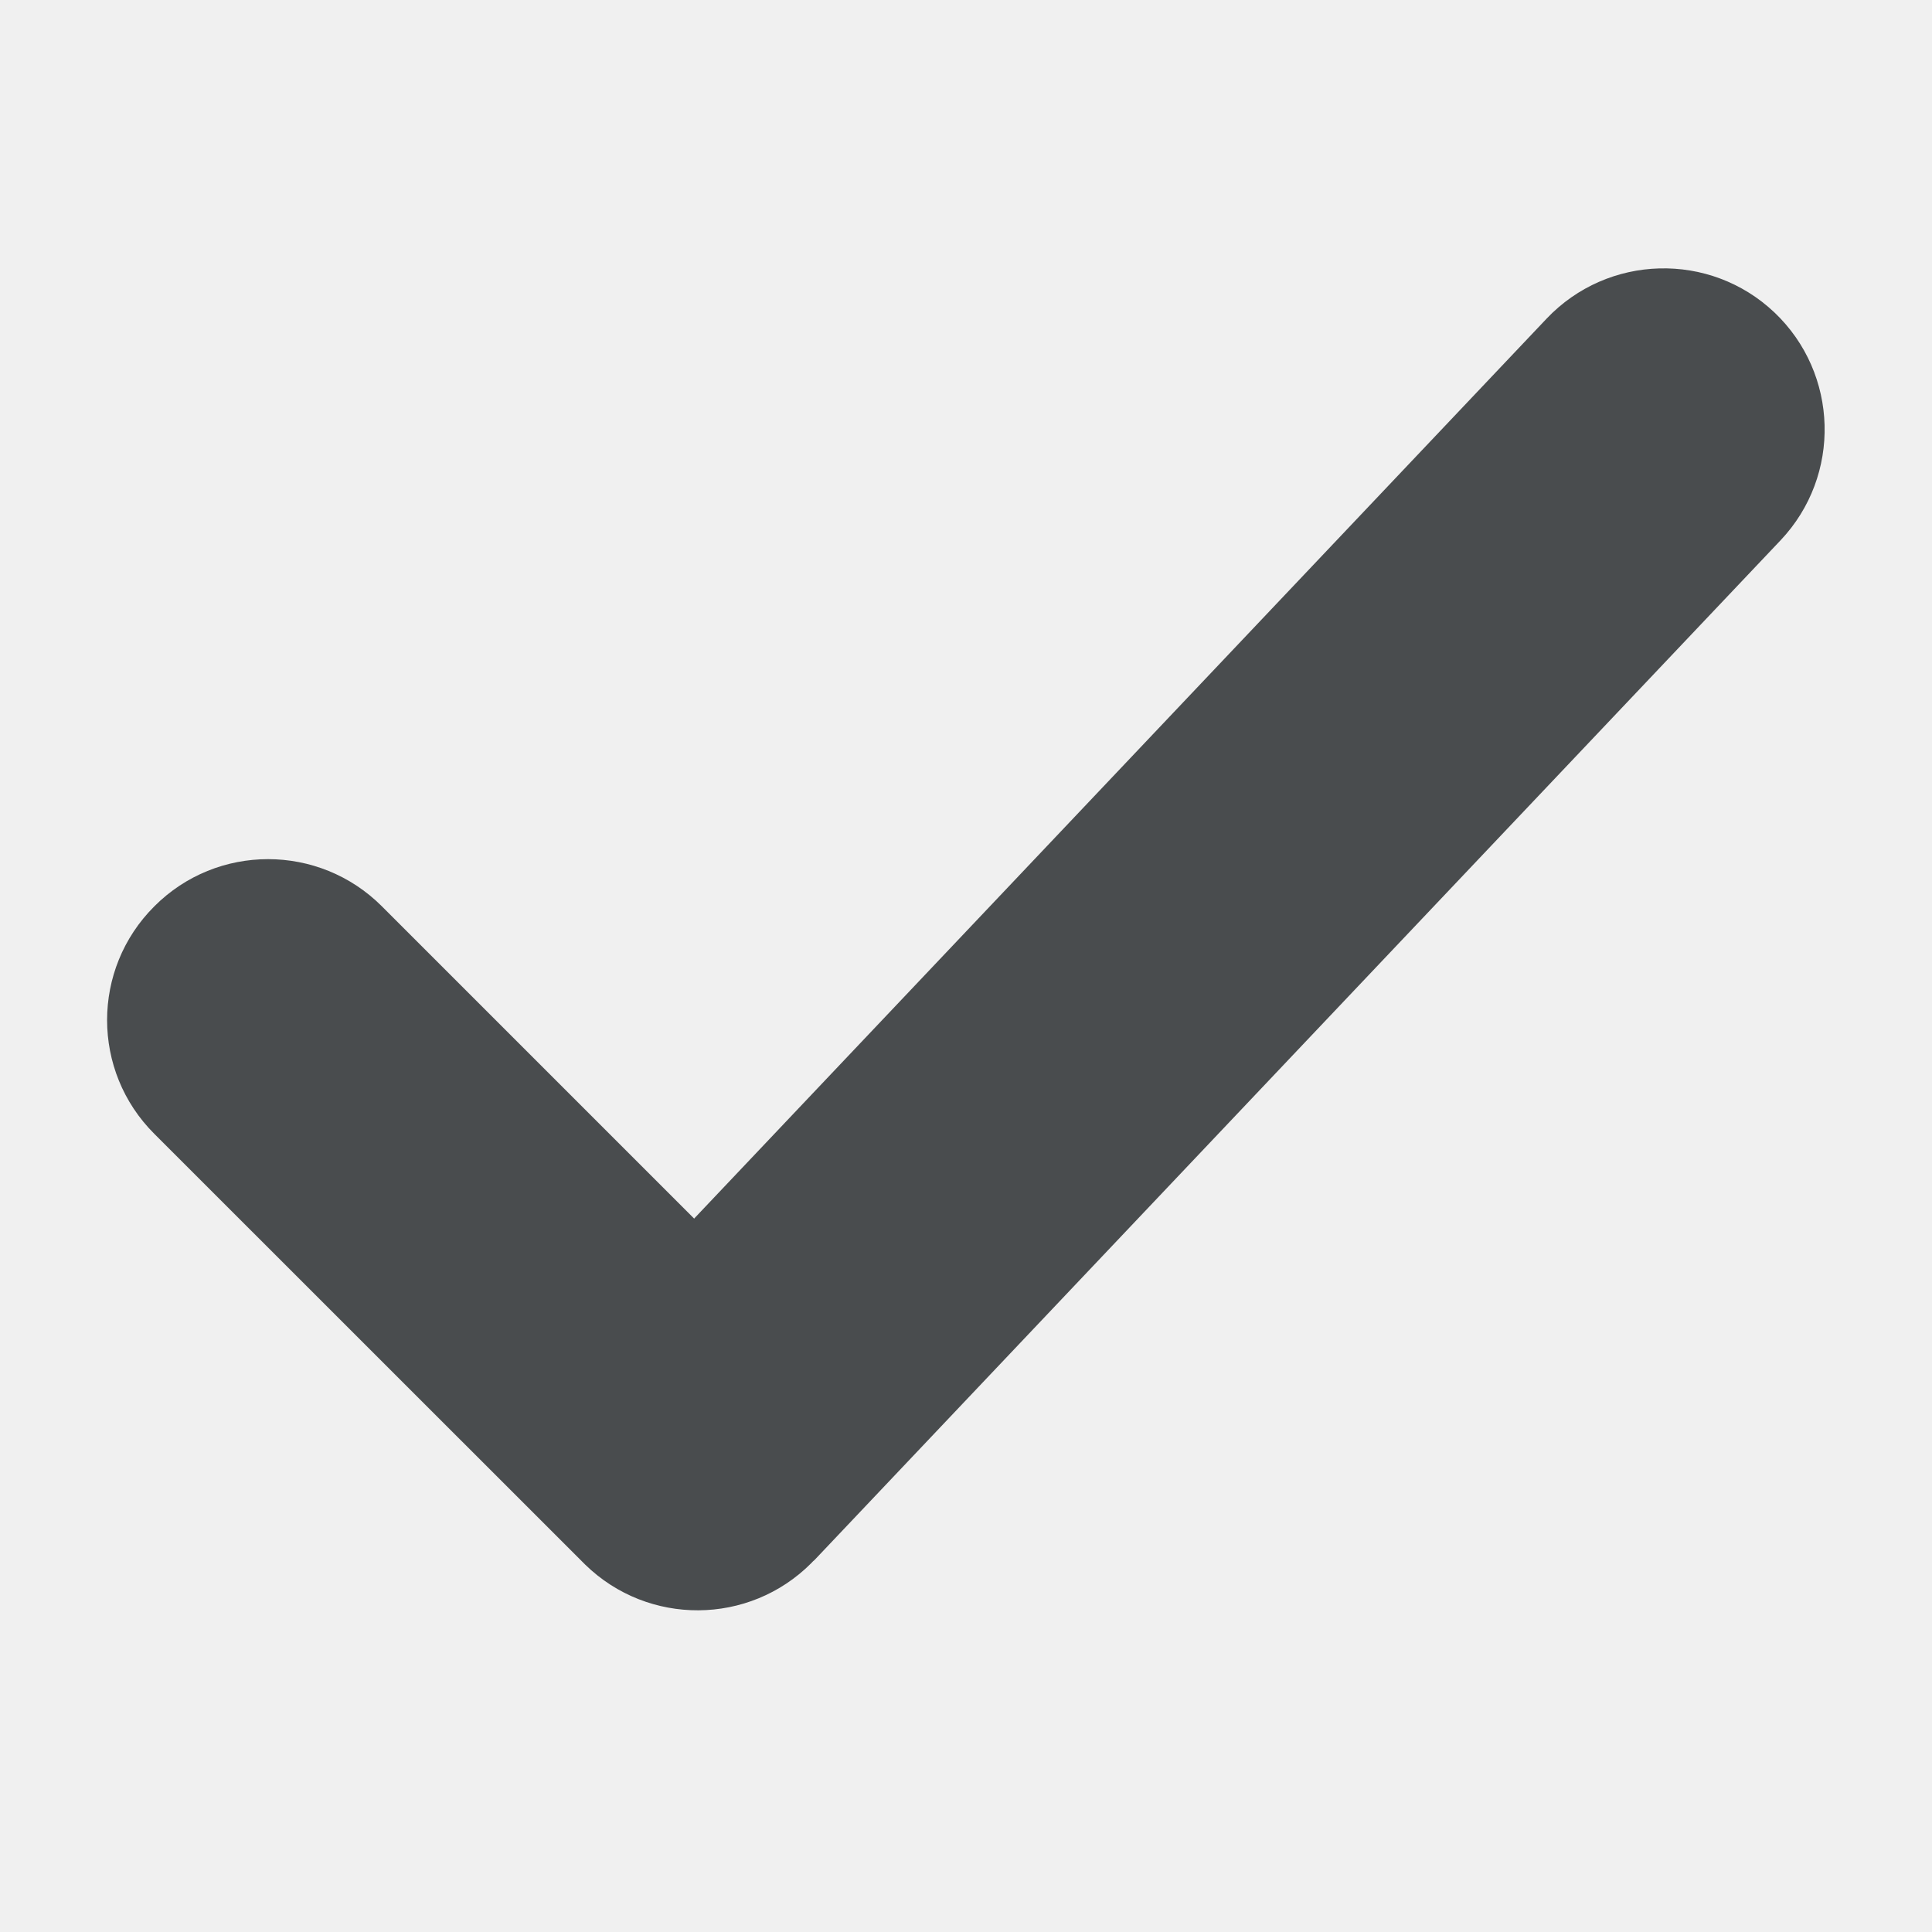
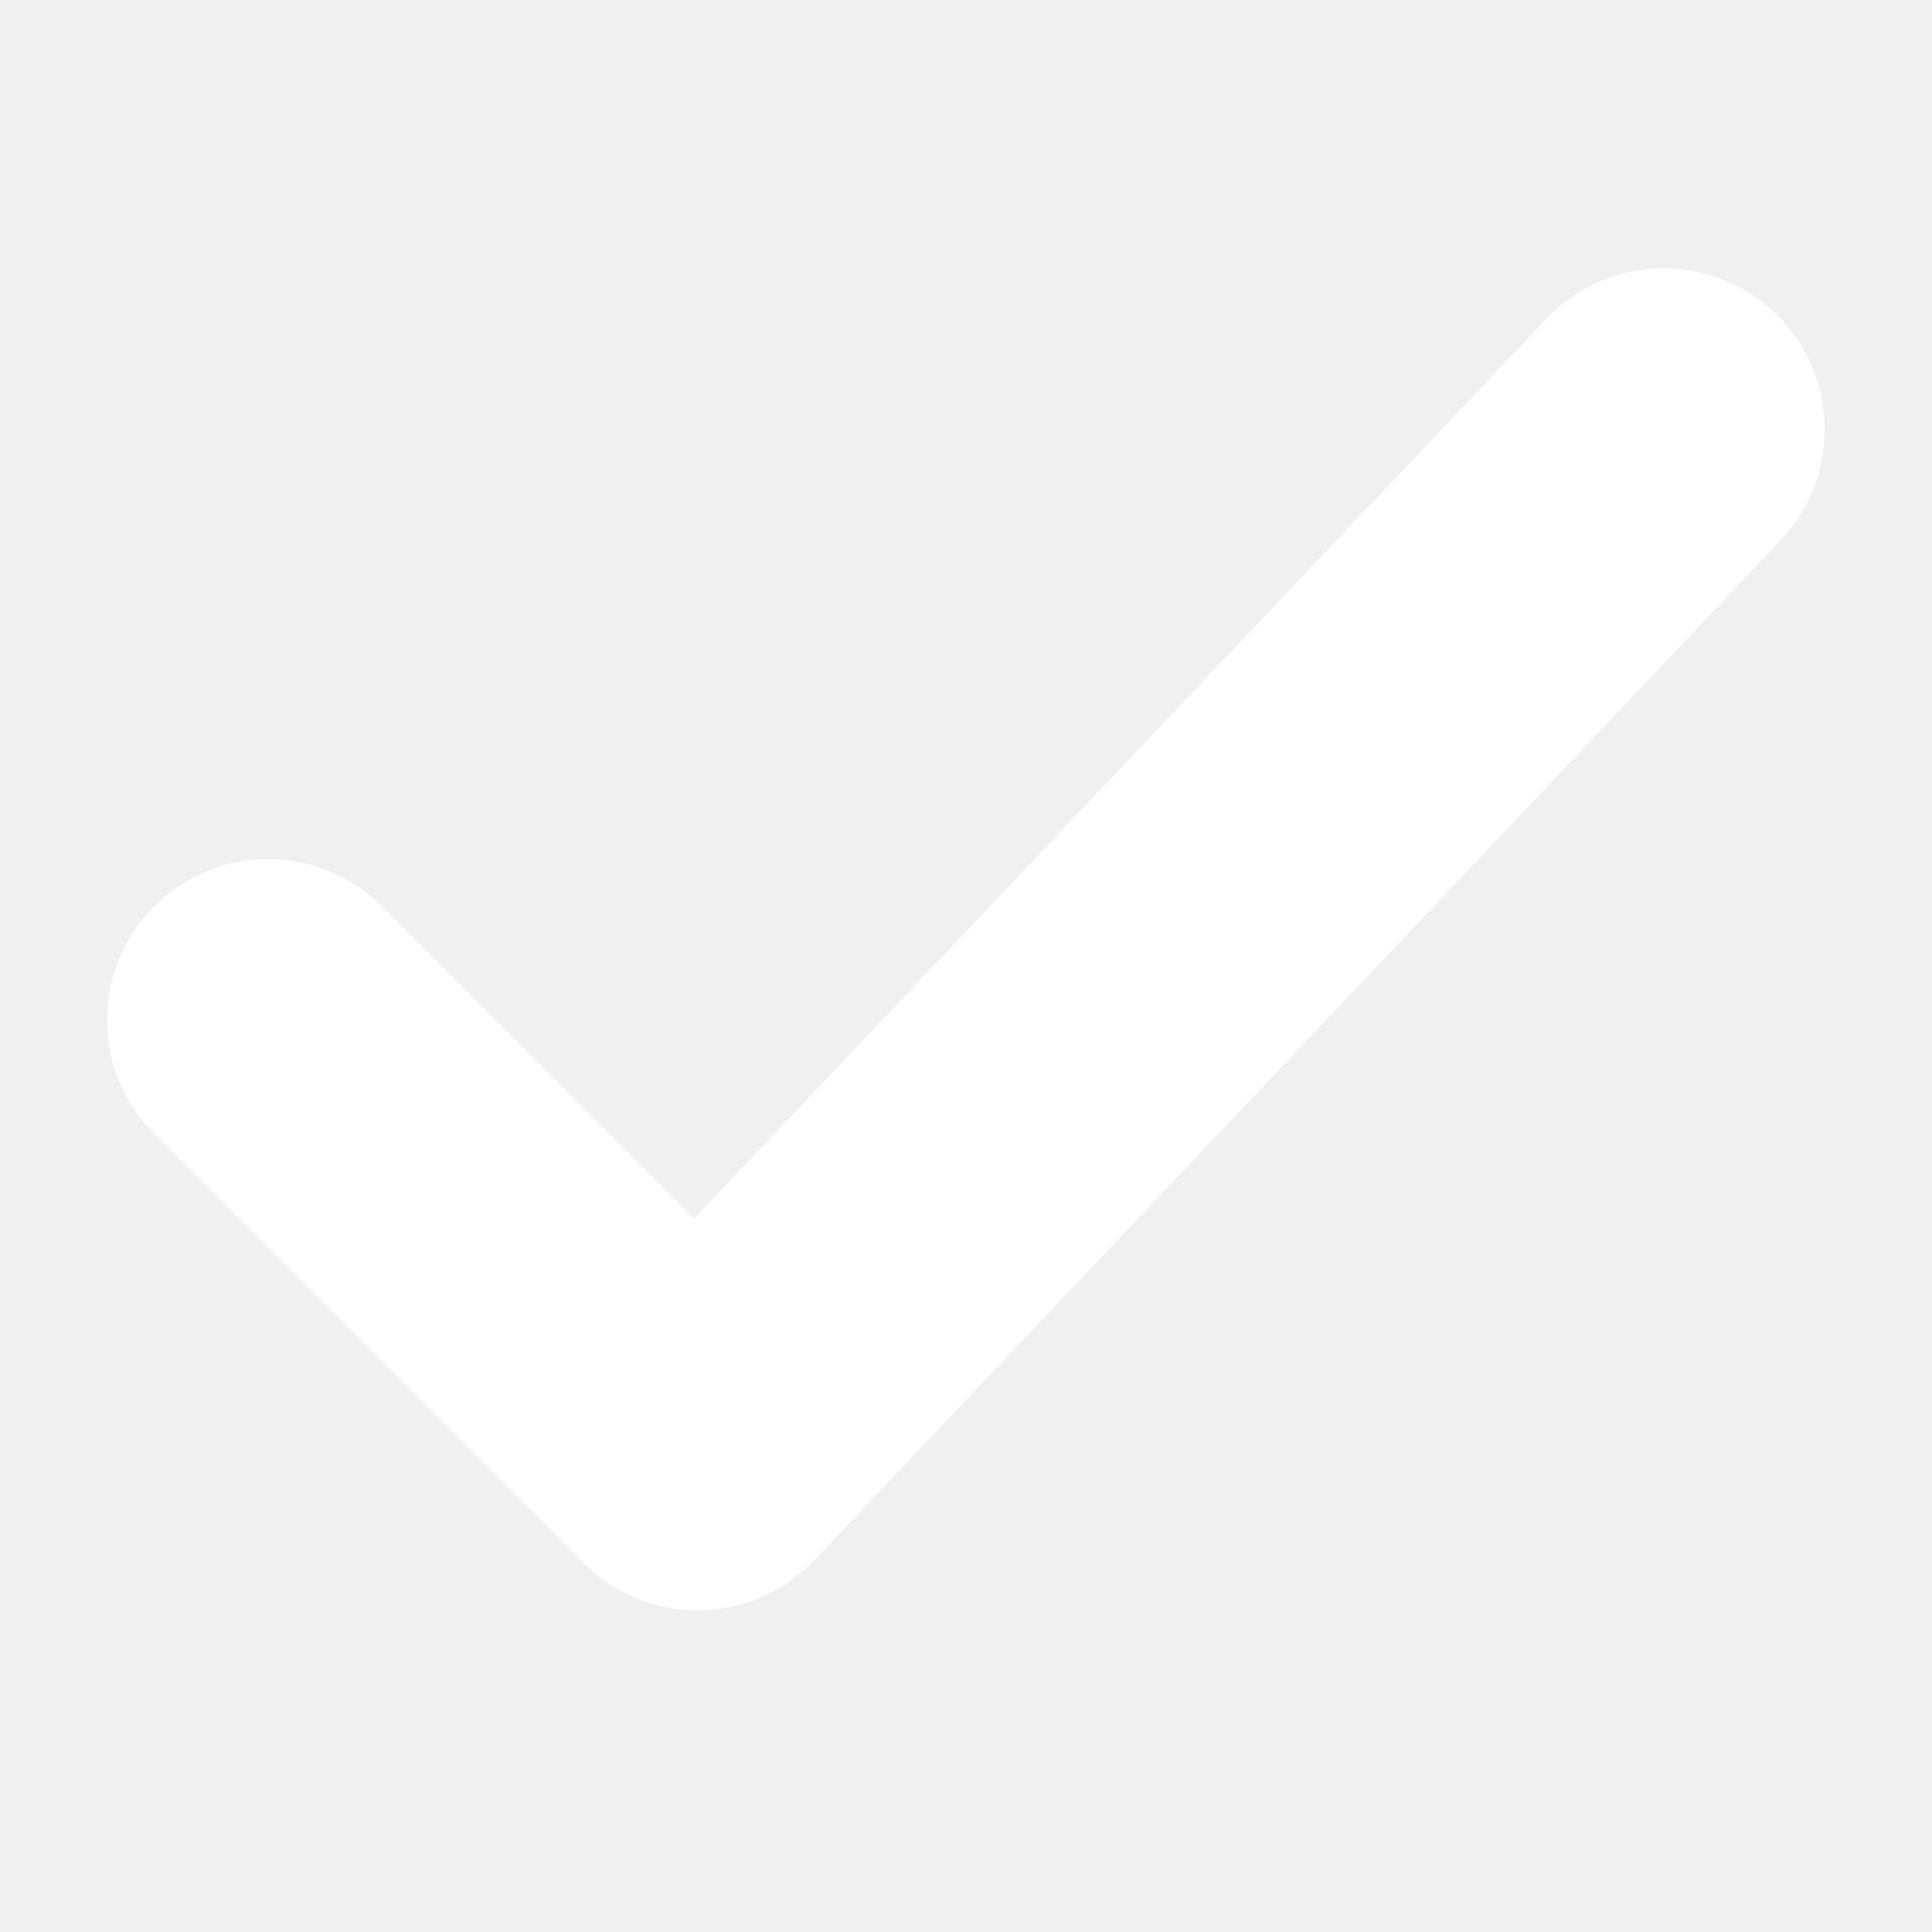
<svg xmlns="http://www.w3.org/2000/svg" width="18px" height="18px" viewBox="0 0 18 18">
-   <path d="M6.47 11.35l7.94-8.382c.57-.6 1.52-.627 2.122-.057.6.57.627 1.52.057 2.123l-9 9.5-.016.014-.014.015c-.58.582-1.52.586-2.106.015l-.02-.02-3.995-3.994c-.587-.585-.587-1.535 0-2.12.584-.586 1.534-.586 2.12 0l2.91 2.91z" fill="#494c4e" fill-rule="evenodd" />
+   <path d="M6.47 11.35l7.94-8.382c.57-.6 1.52-.627 2.122-.057.6.57.627 1.52.057 2.123l-9 9.5-.016.014-.014.015c-.58.582-1.52.586-2.106.015l-.02-.02-3.995-3.994c-.587-.585-.587-1.535 0-2.12.584-.586 1.534-.586 2.12 0l2.91 2.91z" fill="white" fill-rule="evenodd" />
</svg>
